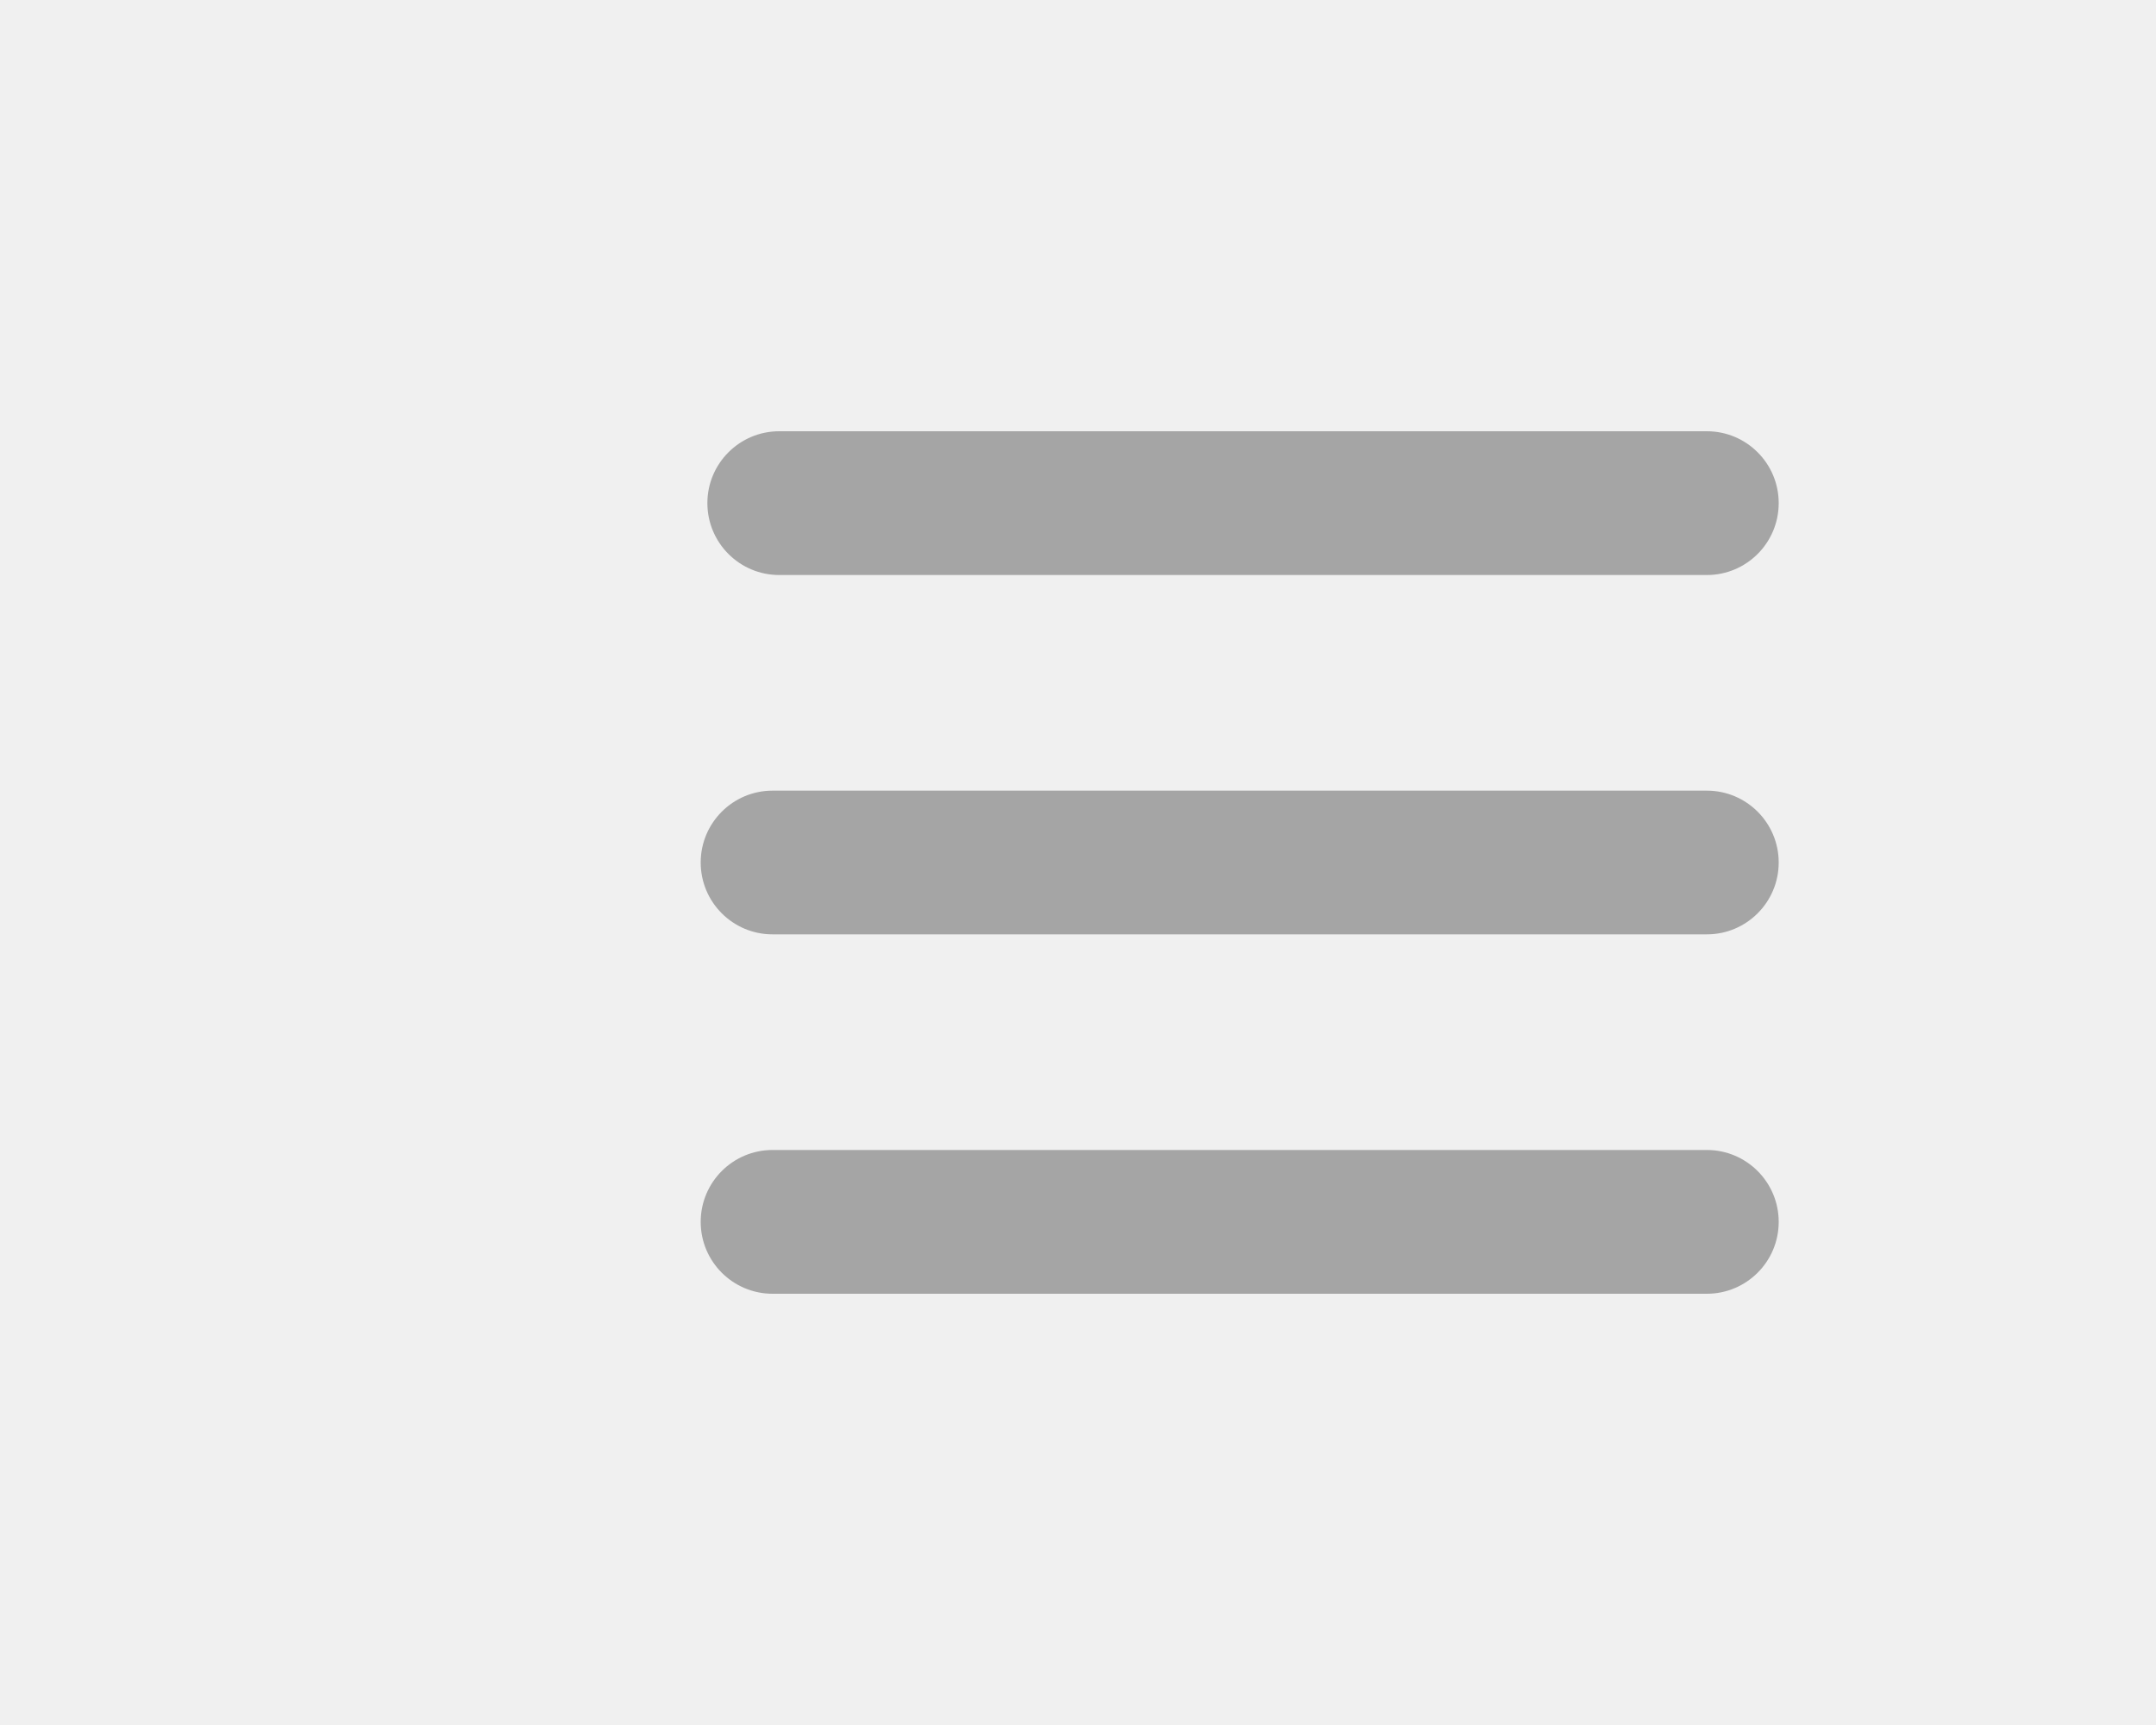
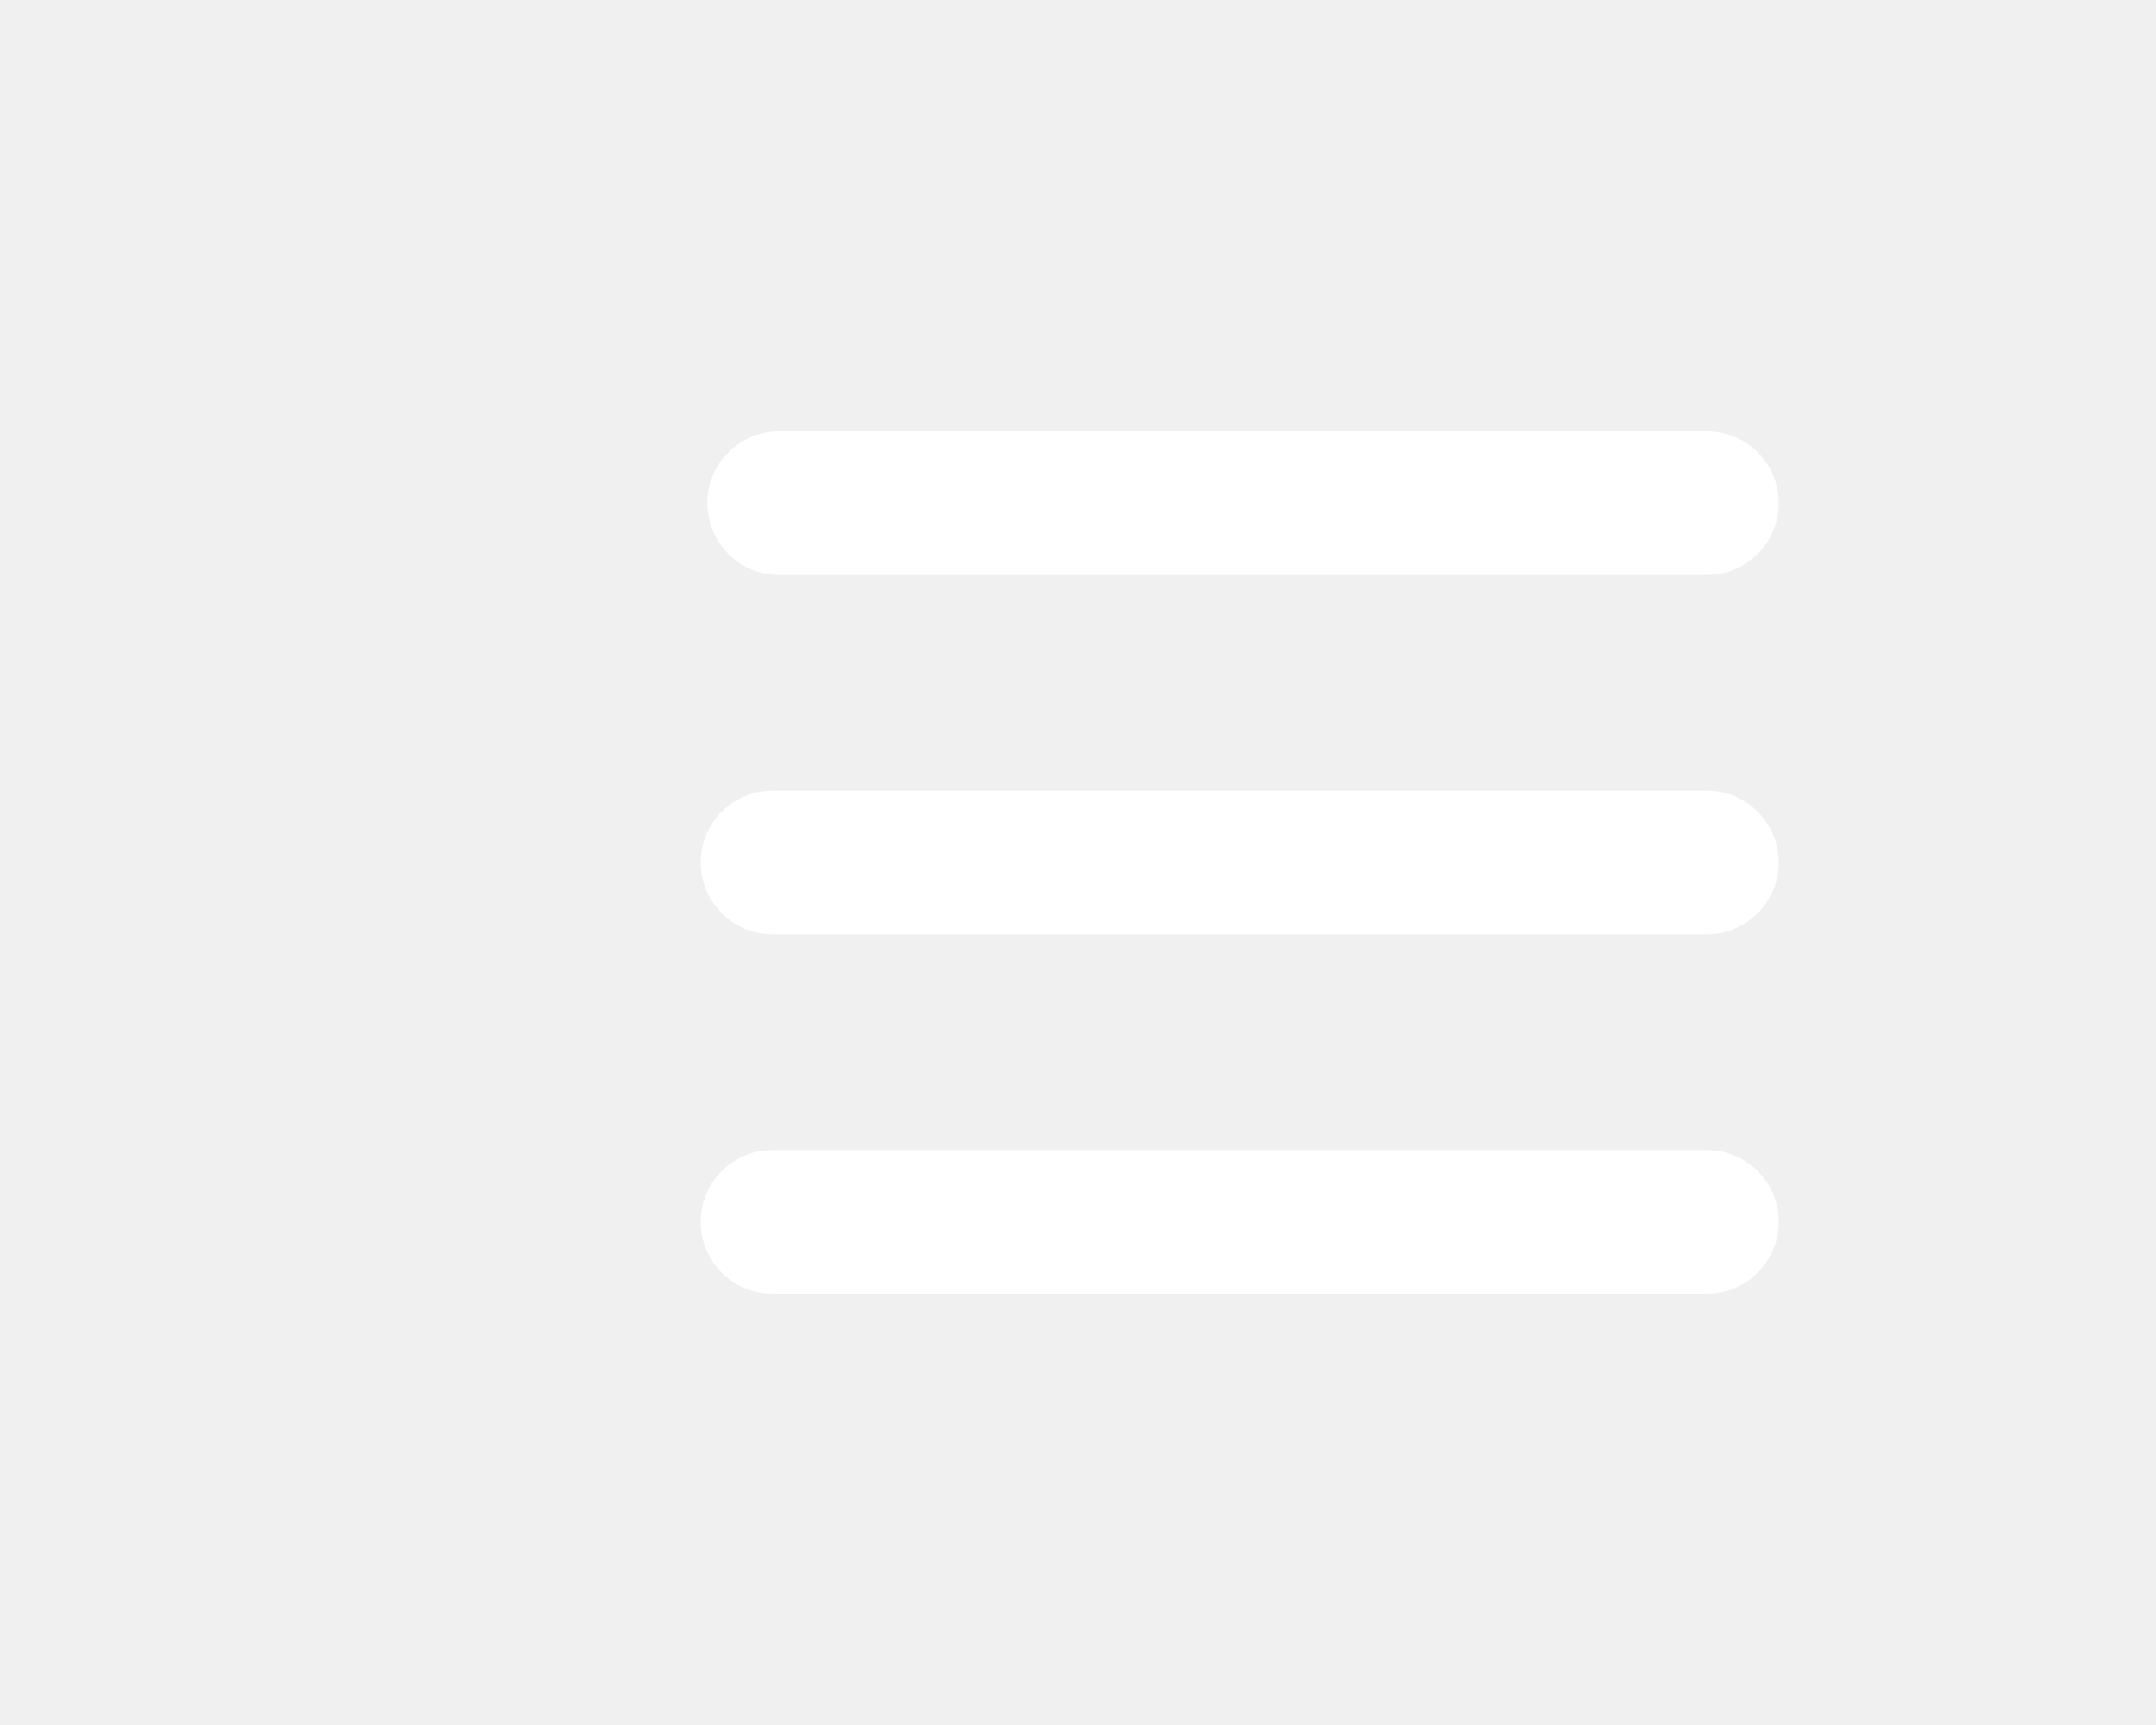
<svg xmlns="http://www.w3.org/2000/svg" width="40" height="32" viewBox="0 0 40 32" fill="none">
-   <path opacity="0.6" d="M13.124 9.333C13.124 8.597 13.721 8 14.457 8H31.667C32.403 8 33 8.597 33 9.333C33 10.07 32.403 10.667 31.667 10.667H14.457C13.721 10.667 13.124 10.07 13.124 9.333ZM13 16C13 15.264 13.597 14.667 14.333 14.667H31.667C32.403 14.667 33 15.264 33 16C33 16.736 32.403 17.333 31.667 17.333H14.333C13.597 17.333 13 16.736 13 16ZM13 22.667C13 21.93 13.597 21.333 14.333 21.333H31.667C32.403 21.333 33 21.93 33 22.667C33 23.403 32.403 24 31.667 24H14.333C13.597 24 13 23.403 13 22.667Z" fill="#737373" />
+   <path d="M13.124 9.333C13.124 8.597 13.721 8 14.457 8H31.667C32.403 8 33 8.597 33 9.333C33 10.07 32.403 10.667 31.667 10.667H14.457C13.721 10.667 13.124 10.07 13.124 9.333ZM13 16C13 15.264 13.597 14.667 14.333 14.667H31.667C32.403 14.667 33 15.264 33 16C33 16.736 32.403 17.333 31.667 17.333H14.333C13.597 17.333 13 16.736 13 16ZM13 22.667C13 21.93 13.597 21.333 14.333 21.333H31.667C32.403 21.333 33 21.93 33 22.667C33 23.403 32.403 24 31.667 24H14.333C13.597 24 13 23.403 13 22.667Z" fill="#fff" />
</svg>
